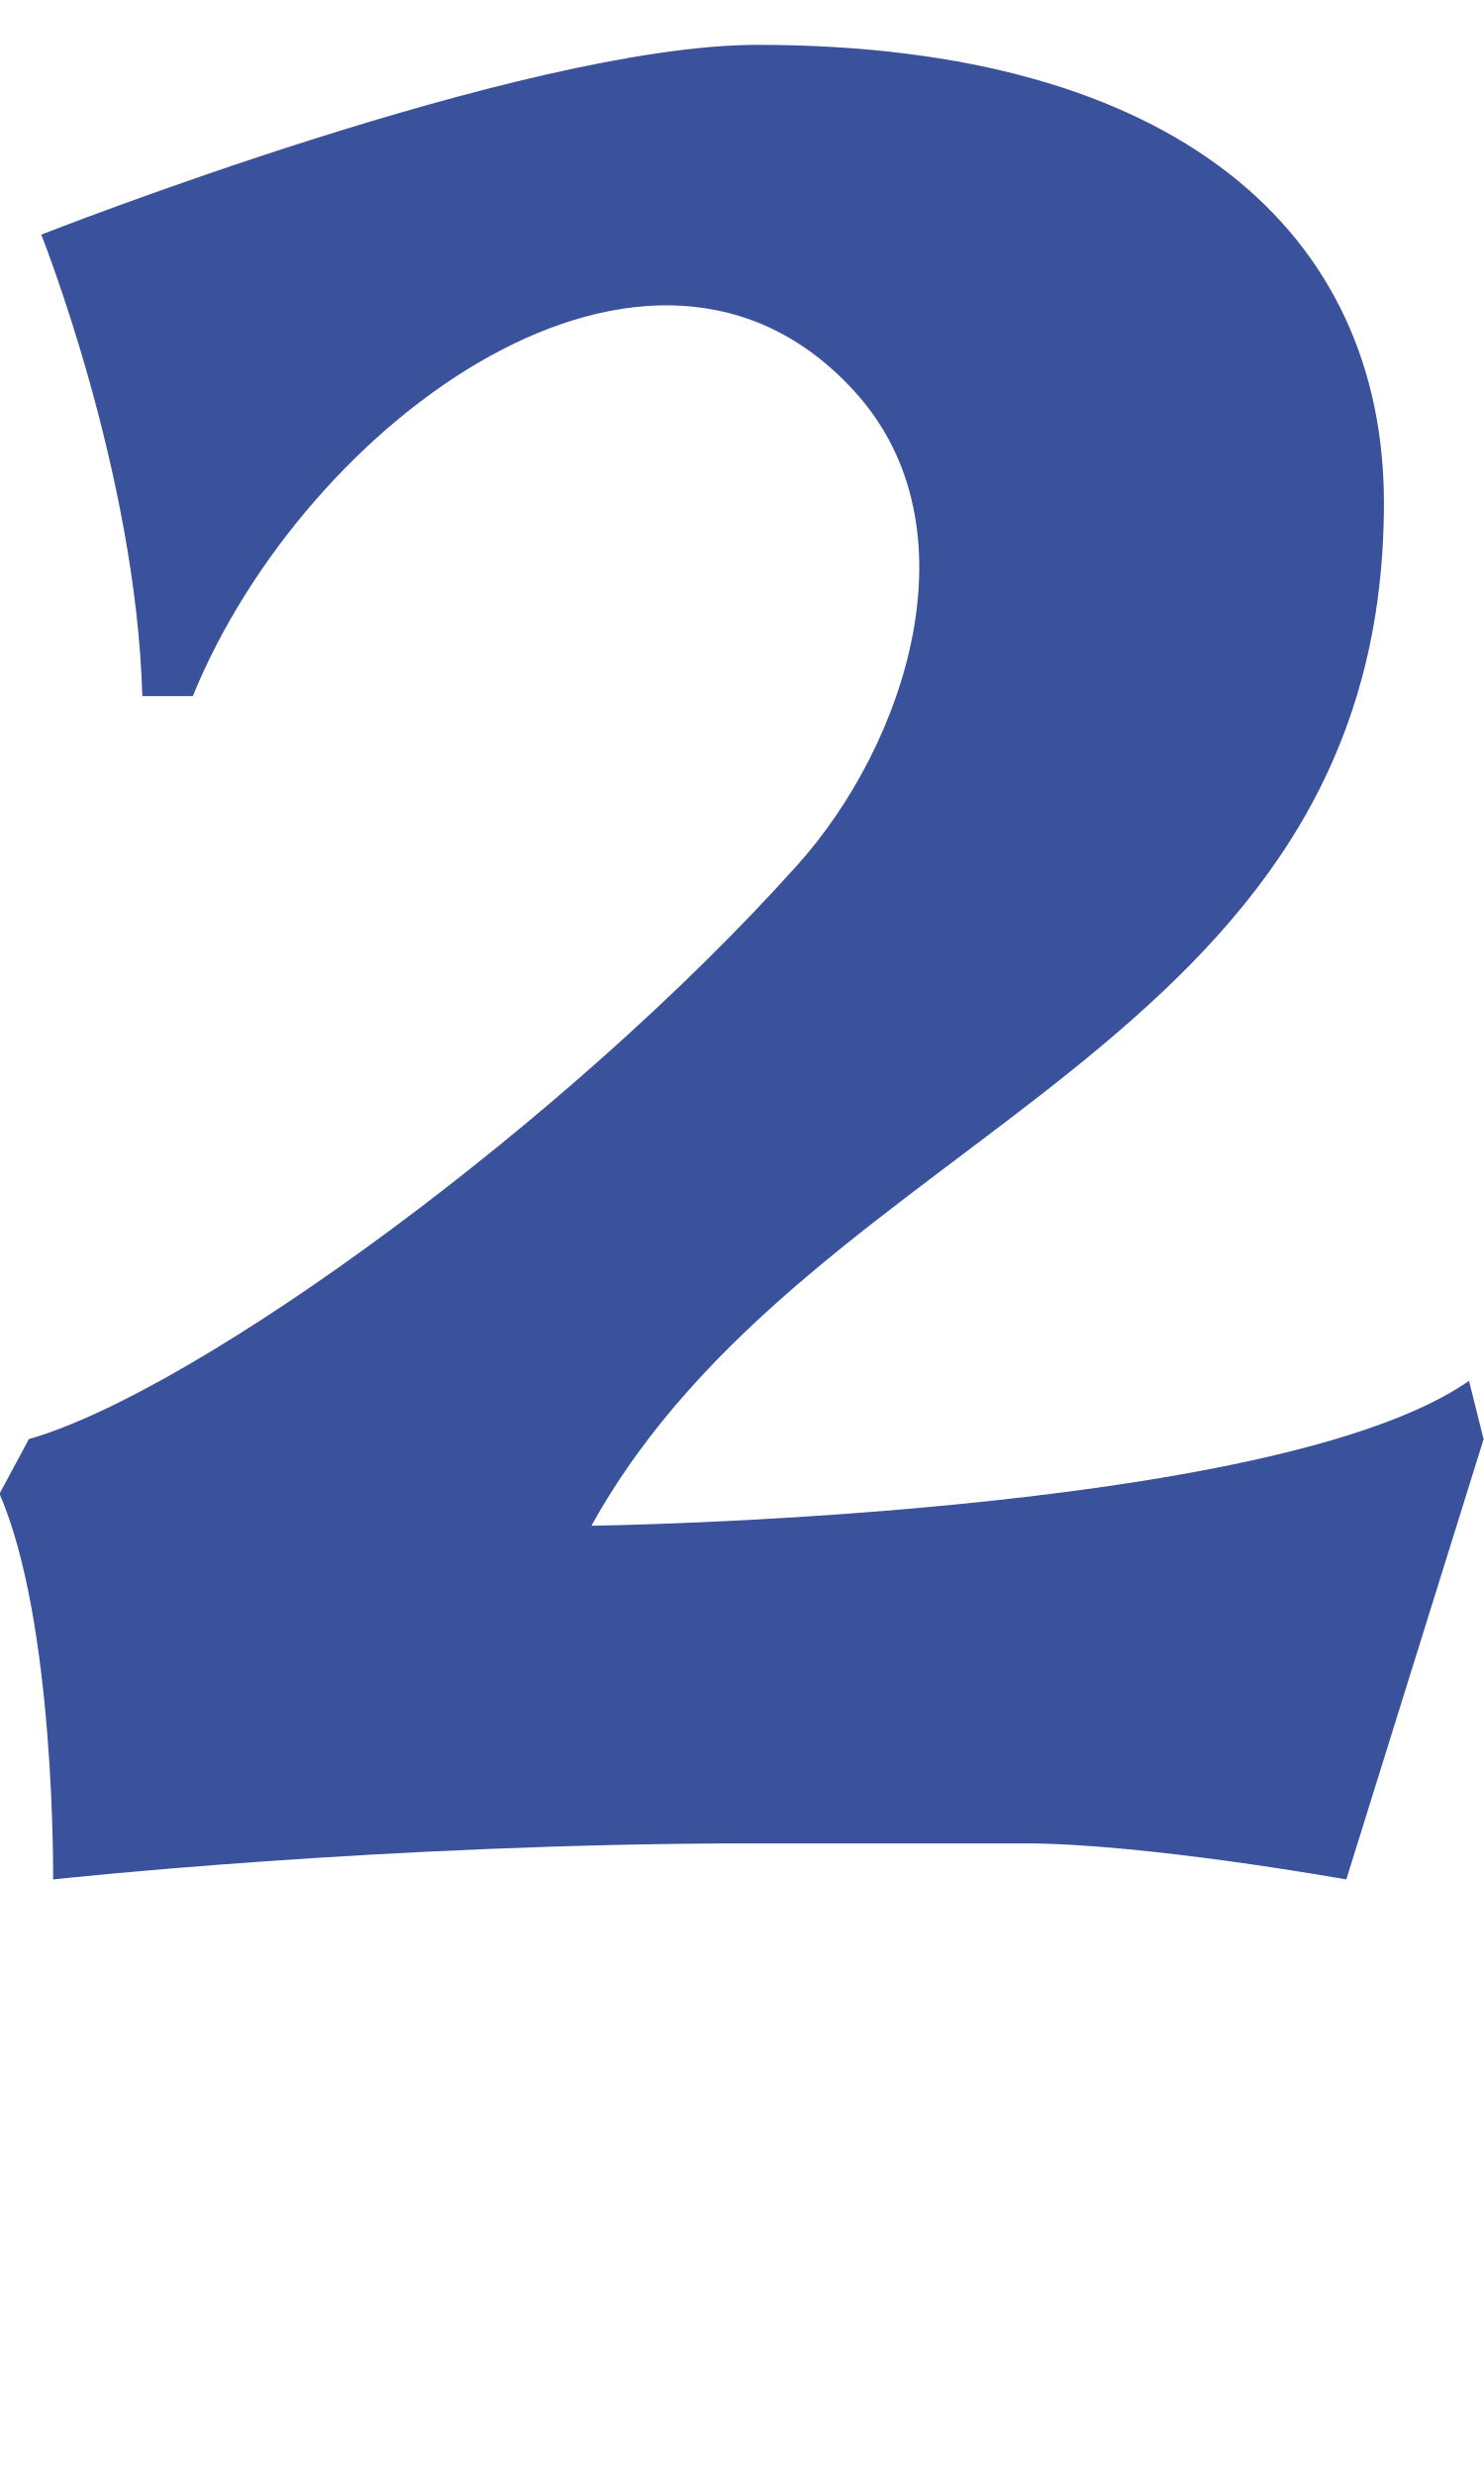
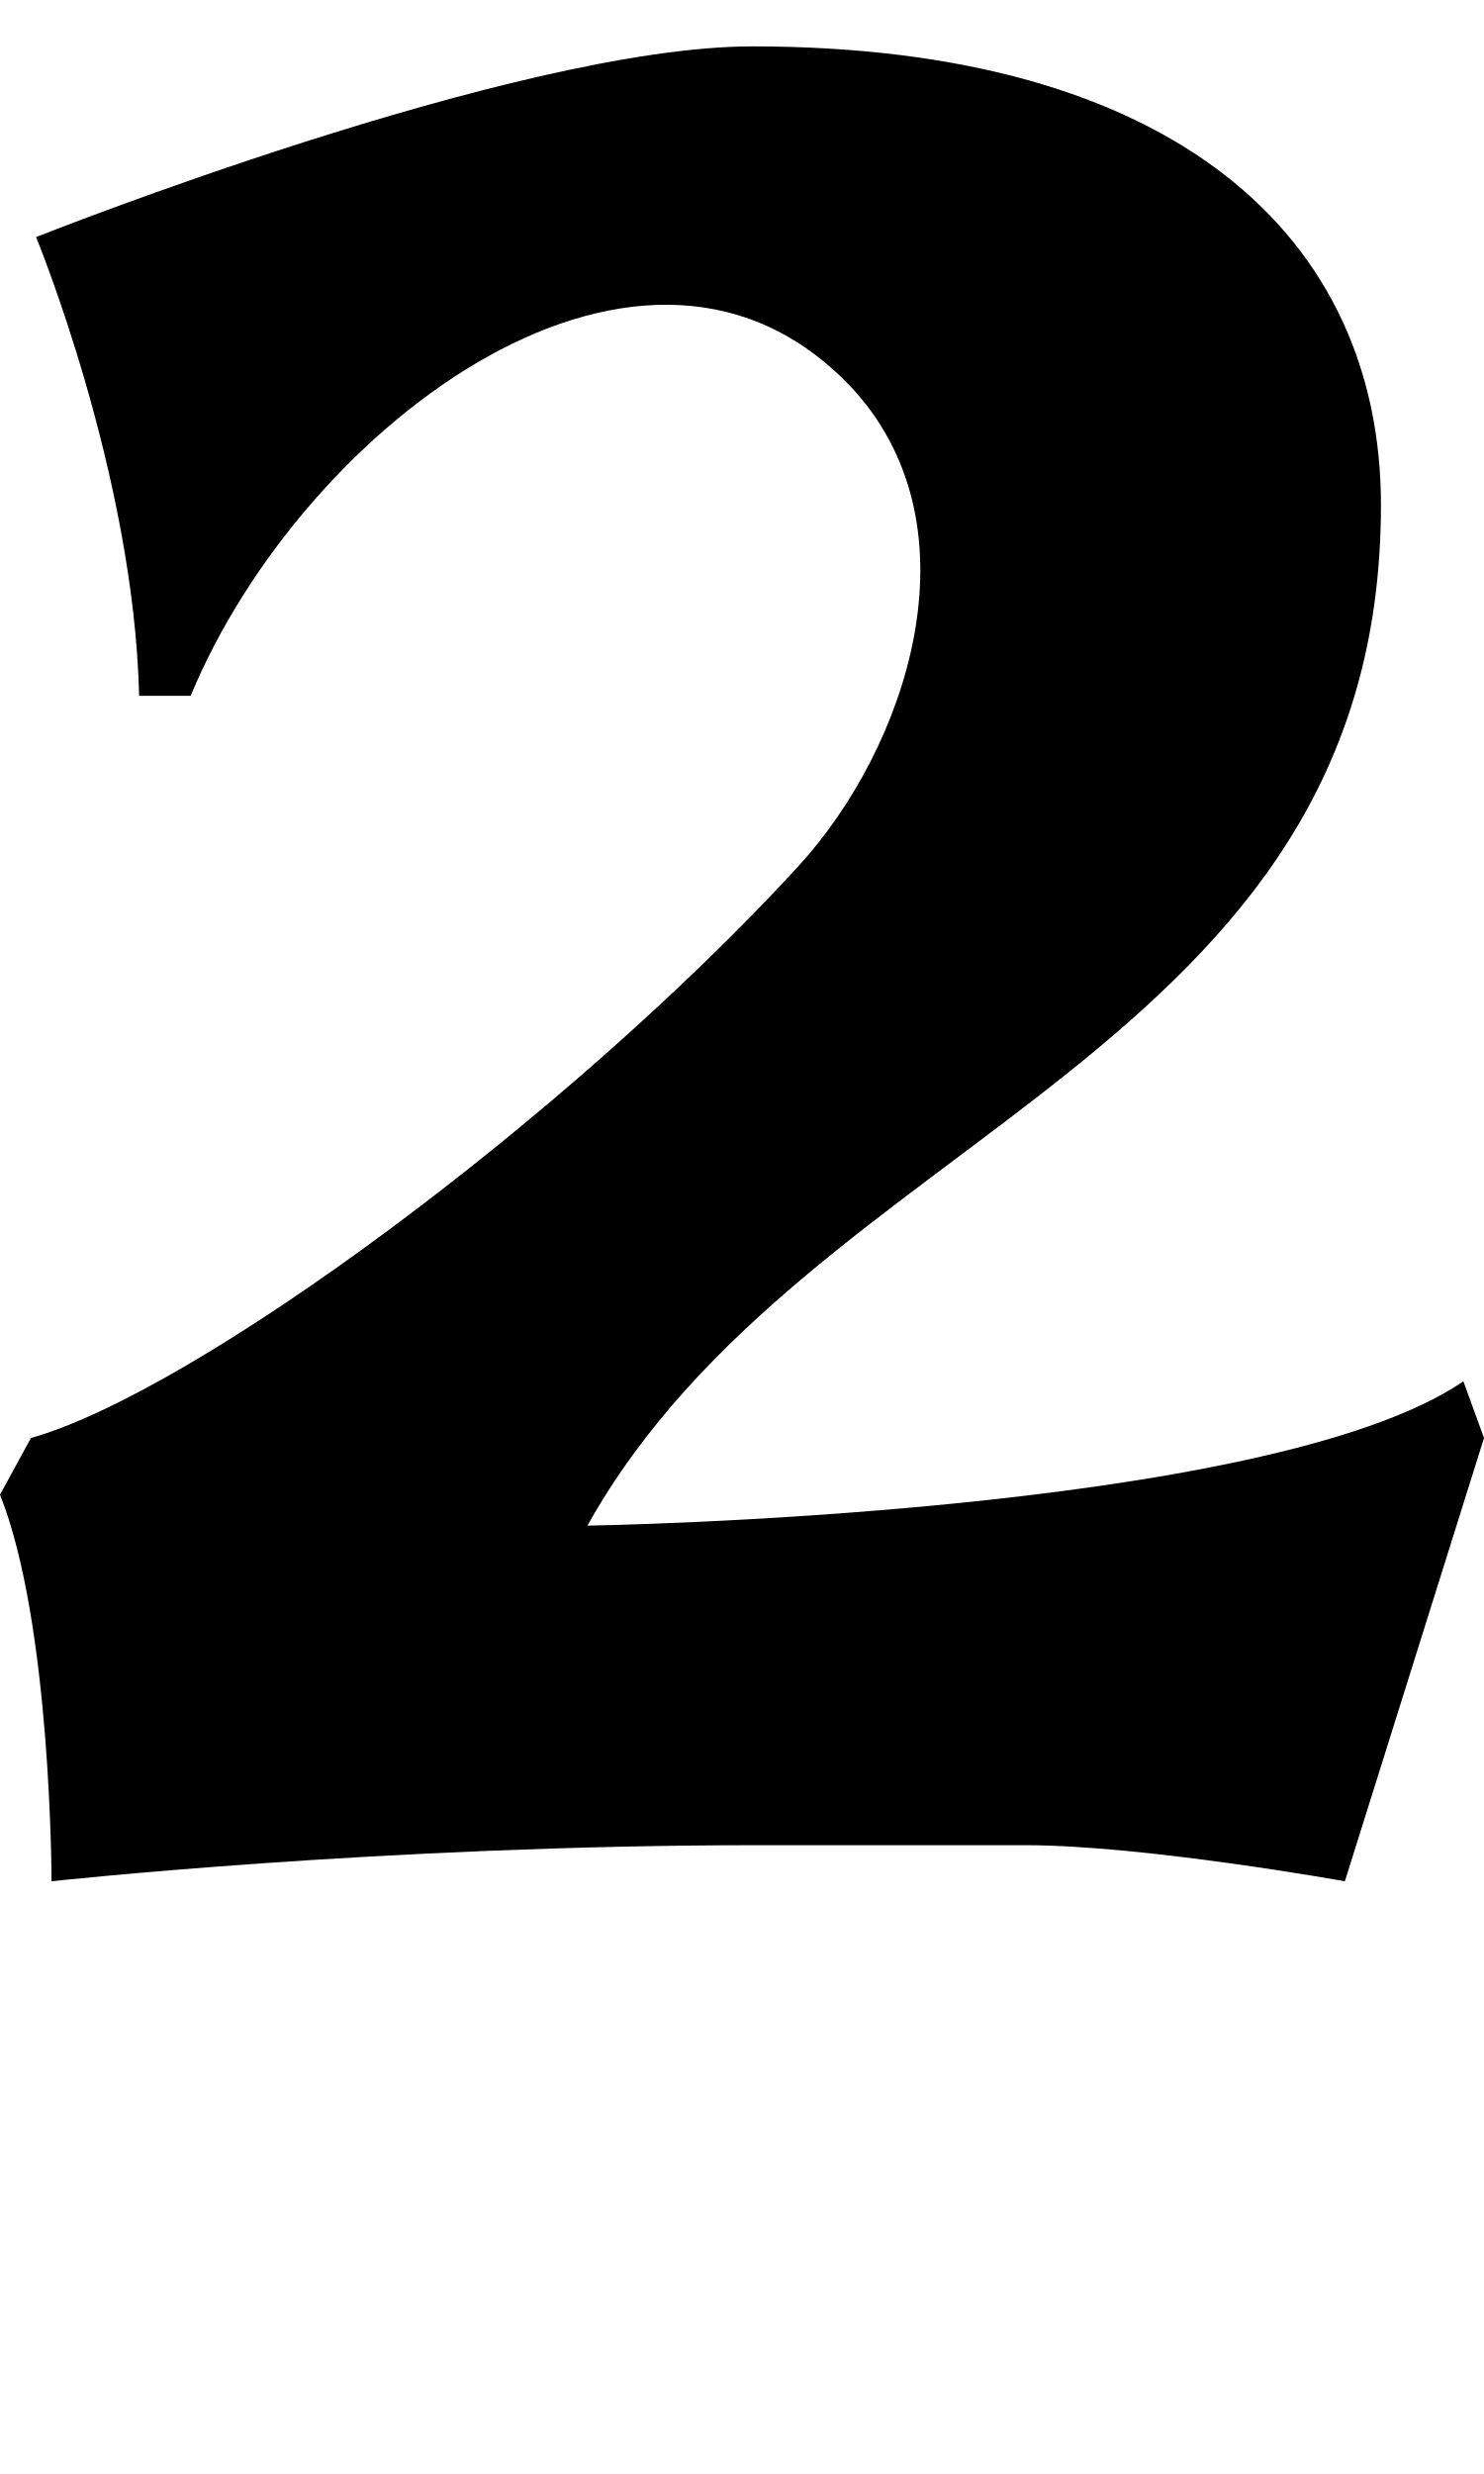
- <svg xmlns="http://www.w3.org/2000/svg" id="_레이어_2" viewBox="0 0 28.78 48">
-   <defs>
-     <style>.cls-1{fill:none;}.cls-2{fill:#3a519b;}</style>
-   </defs>
+ <svg xmlns="http://www.w3.org/2000/svg" version="1.1" id="_레이어_2" x="0px" y="0px" viewBox="0 0 28.8 48" style="enable-background:new 0 0 28.8 48;" xml:space="preserve">
+   <style type="text/css">
+ 	.st0{fill:none;}
+ </style>
  <g id="_레이어_1-2">
-     <path class="cls-2" d="m28.78,27.89l-2.67,8.56s-3.9-.7-6.25-.7h-5.24c-7.21,0-13.59.7-13.59.7,0,0,.05-4.98-1.04-7.48l.57-1.06c3.28-.94,10.46-6.17,14.91-11.14,2.09-2.33,3.49-6.53,1.12-9.16-3.95-4.38-10.67.54-12.85,5.89h-.98c-.12-4.34-1.96-8.95-1.96-8.95C.81,4.55,10.13.87,14.69.87c8.18,0,12.15,3.69,12.15,8.88,0,10.69-11.08,12.1-15.37,19.84,0,0,13.24-.17,17.02-2.81l.28,1.12Z" />
-     <rect class="cls-1" x="0" width="28.78" height="48" />
+     <path d="M28.8,27.9l-2.7,8.6c0,0-3.9-0.7-6.2-0.7h-5.2C7.4,35.8,1,36.5,1,36.5s0-5-1-7.5l0.6-1.1C3.8,27,11,21.7,15.5,16.8   c2.1-2.3,3.5-6.5,1.1-9.2C12.6,3.2,5.9,8.2,3.7,13.5h-1c-0.1-4.3-2-8.9-2-8.9c0,0,9.3-3.7,13.9-3.7c8.2,0,12.2,3.7,12.2,8.9   c0,10.7-11.1,12.1-15.4,19.8c0,0,13.2-0.2,17-2.8L28.8,27.9L28.8,27.9z" />
+     <rect class="st0" width="28.8" height="48" />
  </g>
</svg>
